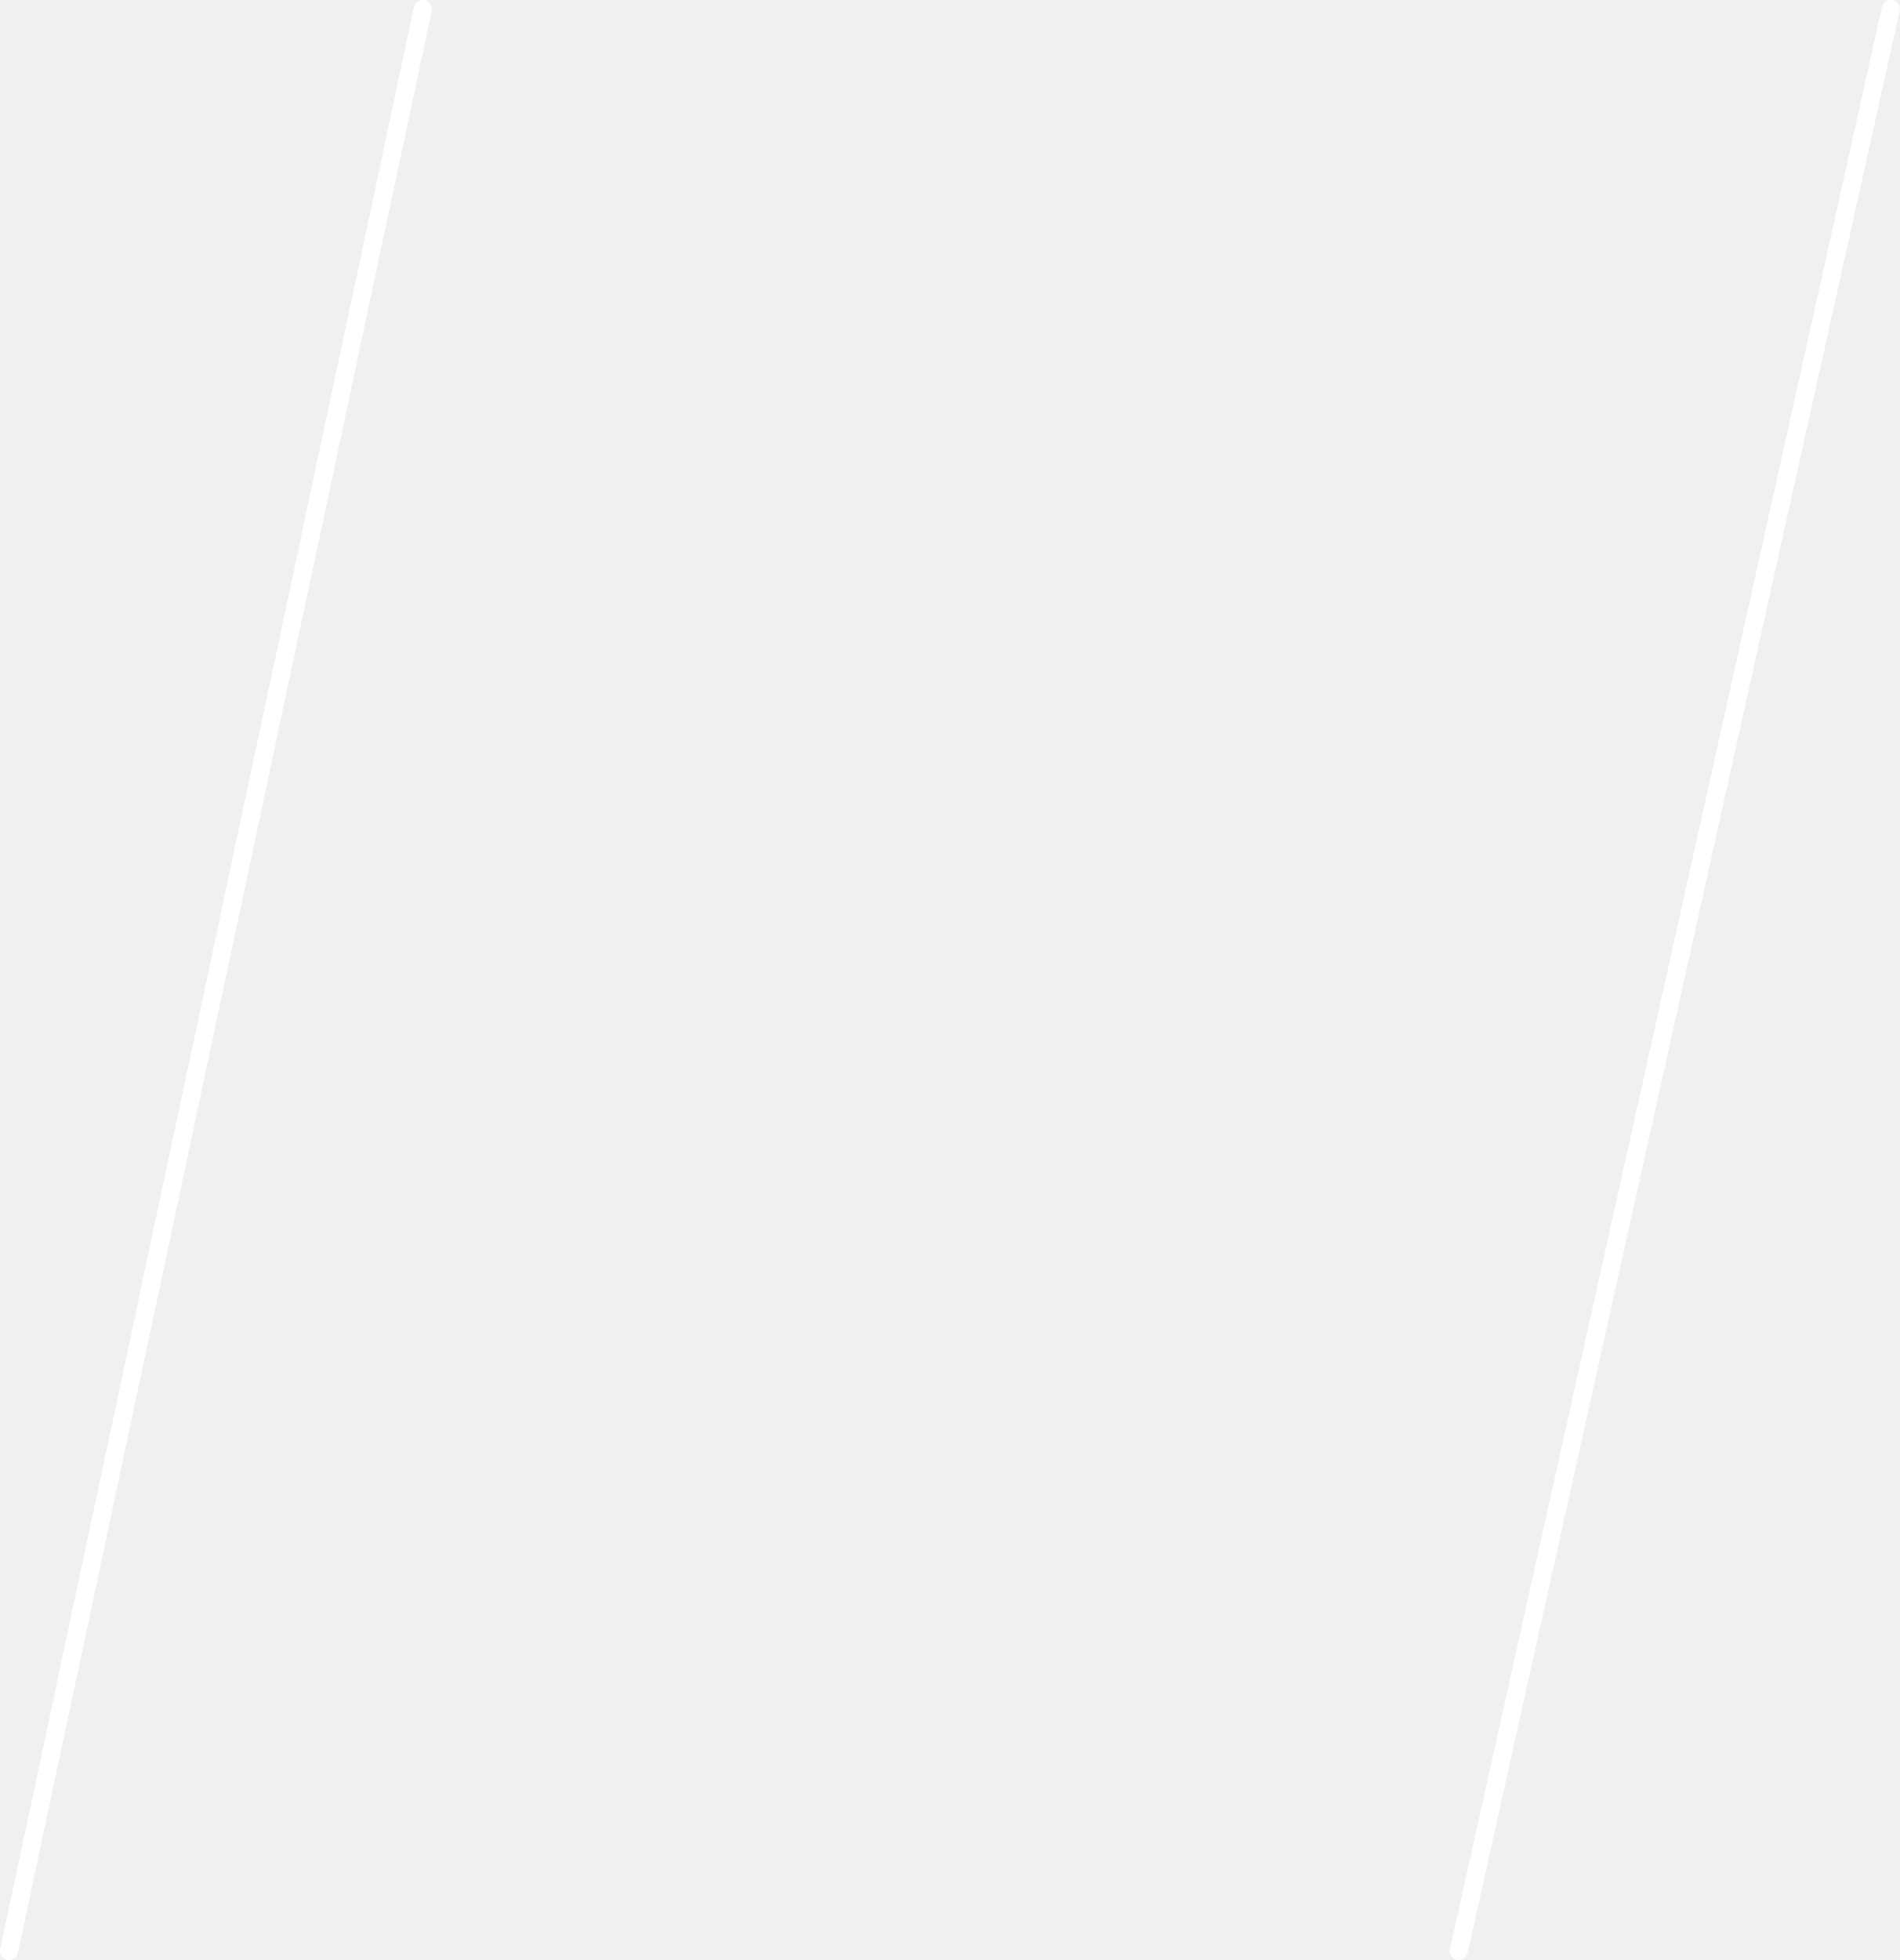
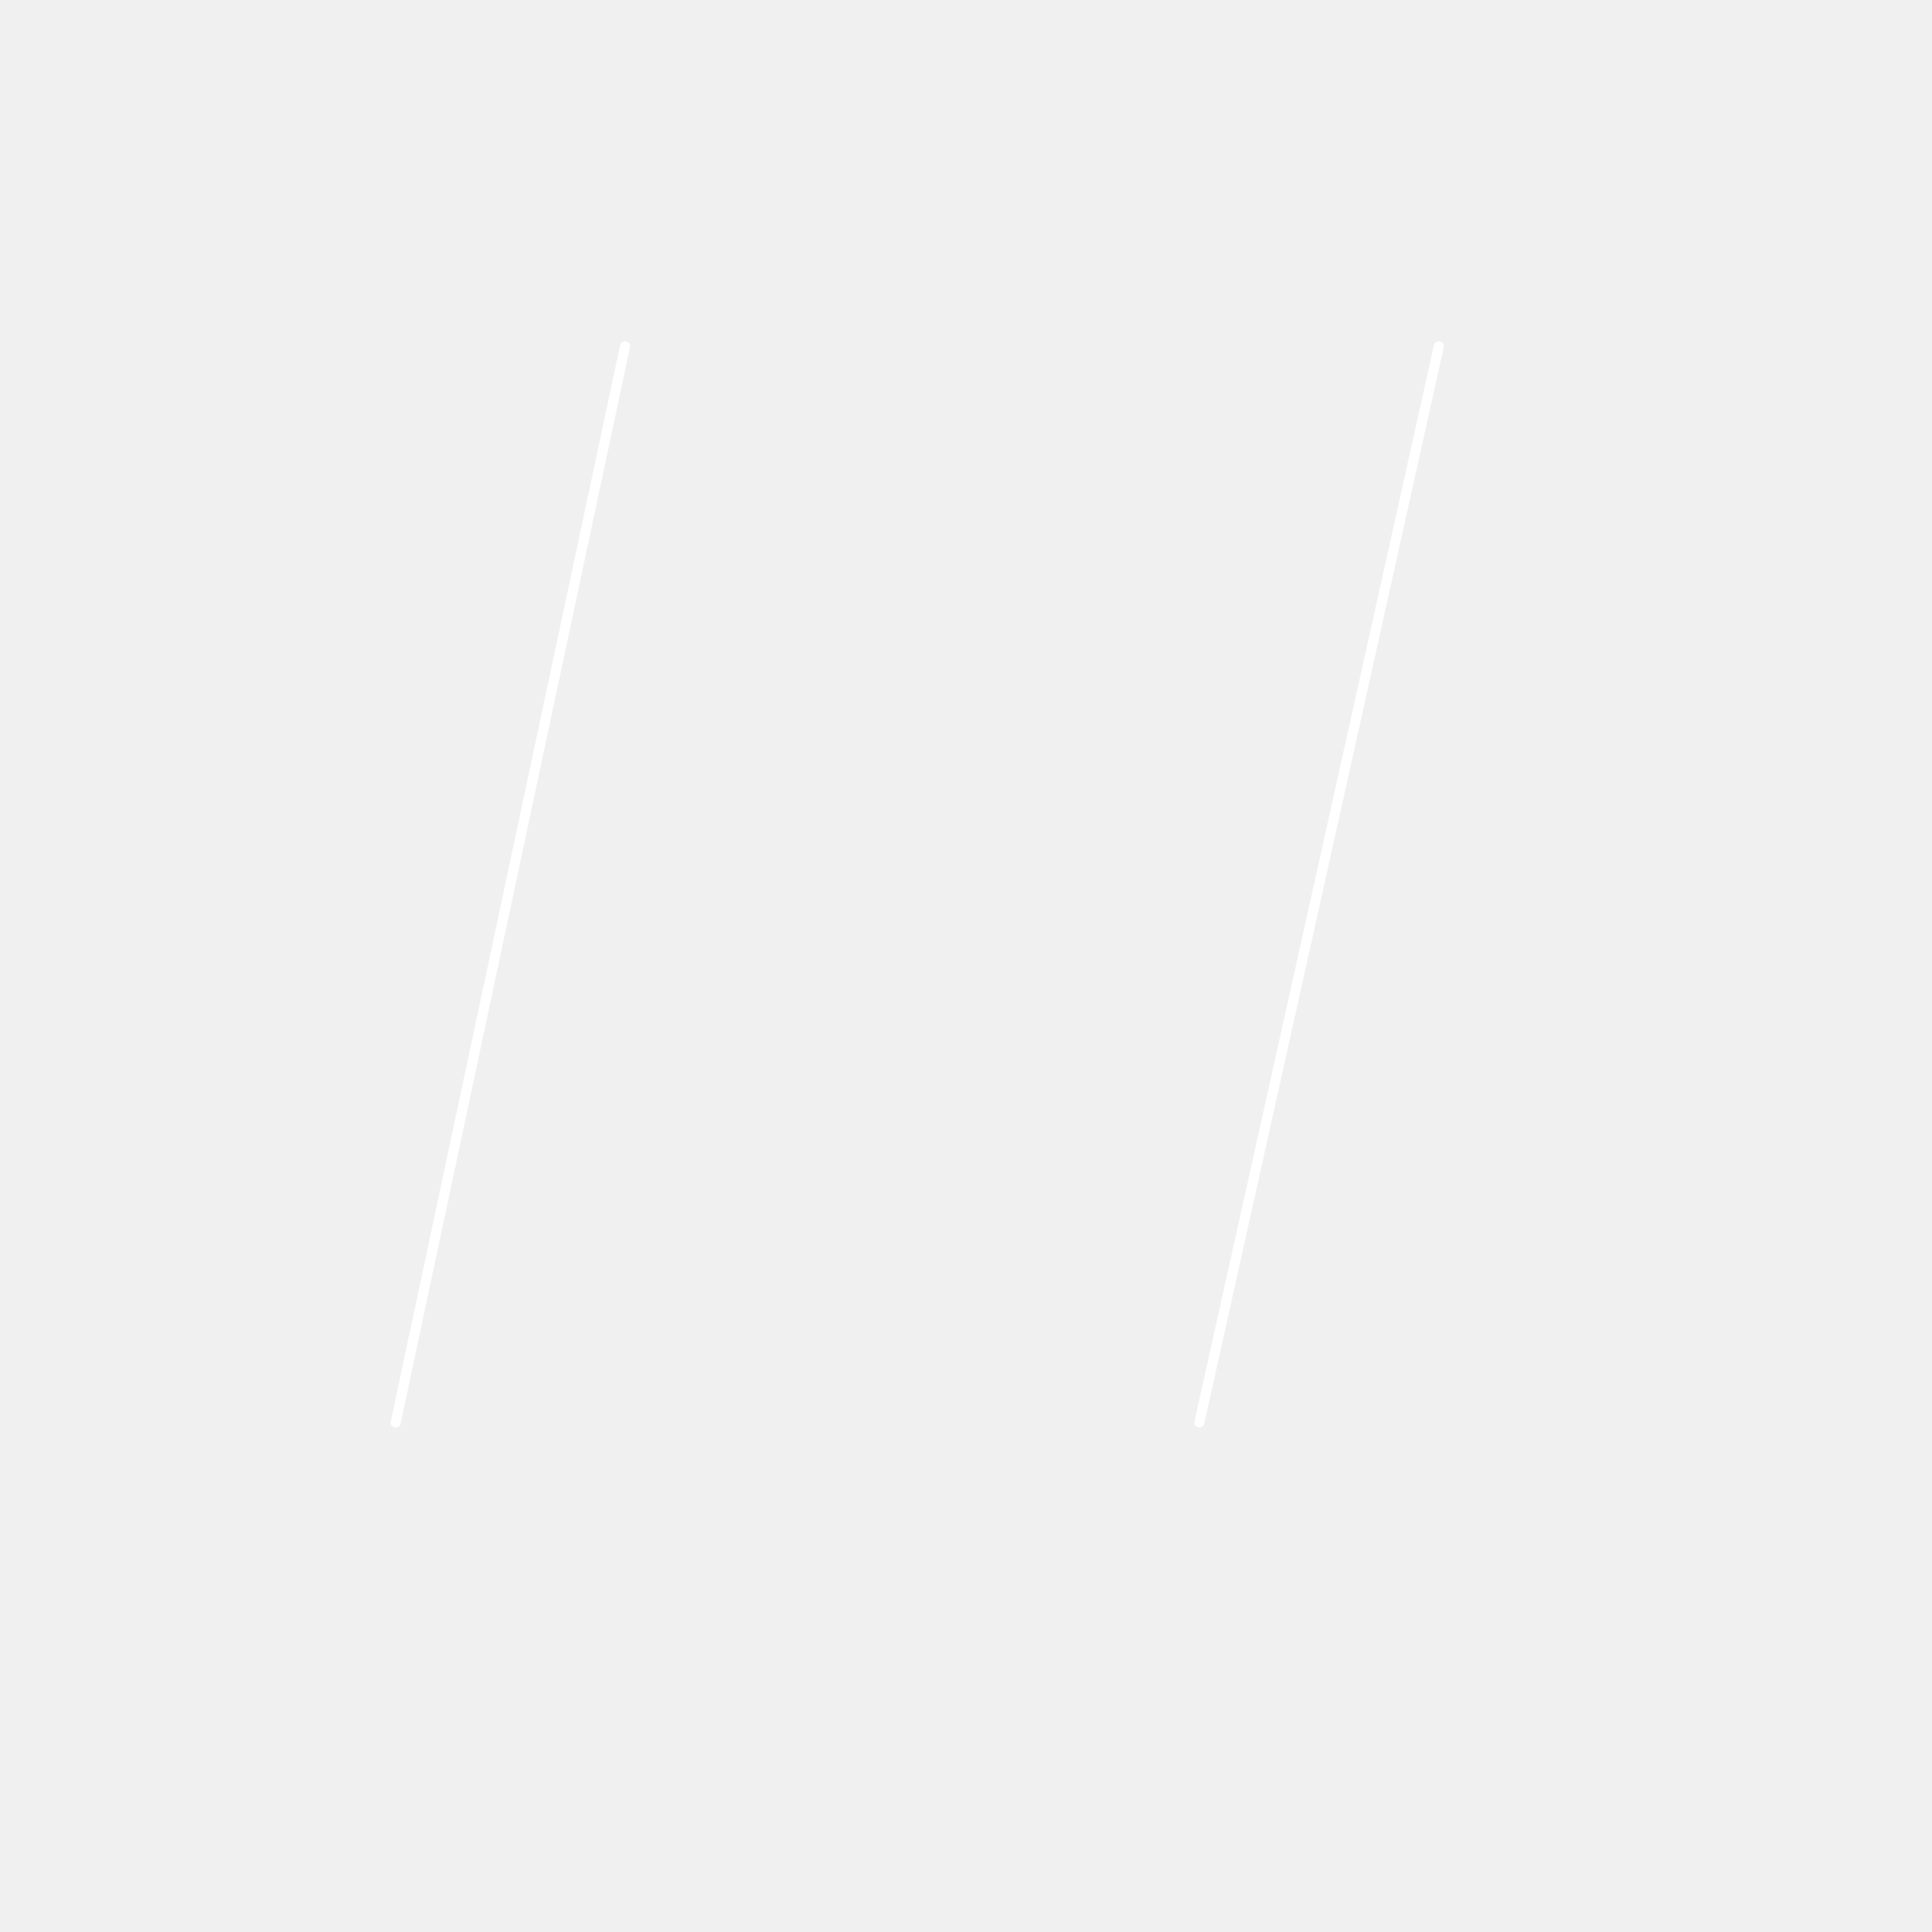
- <svg xmlns="http://www.w3.org/2000/svg" id="Layer_1" data-name="Layer 1" viewBox="0 0 314 323.87">
-   <defs>
-     <style>.cls-1,.cls-2{fill:none;stroke-miterlimit:10;}.cls-1{stroke:#fff;stroke-linecap:round;stroke-width:3px;}.cls-2{stroke:#f7941d;stroke-width:0.5px;}</style>
-   </defs>
-   <line class="cls-1" x1="69.88" y1="1.5" x2="1.5" y2="322.37" />
-   <line class="cls-1" x1="312.5" y1="1.5" x2="241.11" y2="322.37" />
-   <path class="cls-2" d="M370.64,199.3" transform="translate(-116.47 -101.72)" />
-   <path class="cls-2" d="M289.26,199.3" transform="translate(-116.47 -101.72)" />
-   <path class="cls-2" d="M253.57,330.1" transform="translate(-116.47 -101.72)" />
-   <path class="cls-2" d="M172.19,330.1" transform="translate(-116.47 -101.72)" />
+ <svg xmlns="http://www.w3.org/2000/svg" version="1.1" x="0px" y="0px" width="576px" height="576px" viewBox="0 0 576 576" style="enable-background:new 0 0 576 576;" xml:space="preserve">
+   <style type="text/css">
+ 	.st0{display:none;}
+ 	.st1{display:inline;stroke:#000000;stroke-miterlimit:10;}
+ 	.st2{fill:none;}
+ 	.st3{display:none;fill:#ED1C24;}
+ 	.st4{font-family:'RegulatorNova-HeavyItalic';}
+ 	.st5{font-size:400px;}
+ 	.st6{display:none;fill:none;stroke:#FFF200;stroke-width:3;stroke-linecap:round;stroke-miterlimit:10;}
+ 	.st7{fill:none;stroke:#FFFFFF;stroke-width:3;stroke-linecap:round;stroke-miterlimit:10;}
+ 	.st8{display:none;fill:none;stroke:#F7941D;stroke-width:0.5;stroke-miterlimit:10;}
+ 	.st9{display:none;fill:none;stroke:#416CB4;stroke-width:3;stroke-linecap:round;stroke-miterlimit:10;}
+ </style>
+   <g id="Layer_2" class="st0">
+     <rect class="st1" width="576" height="576" />
+   </g>
+   <g id="Layer_1">
+     <rect x="123.24" y="119.82" class="st2" width="356.06" height="336.36" />
+     <text transform="matrix(1 0 0 1 123.2426 392.6151)" class="st3 st4 st5">Z</text>
+     <line class="st6" x1="480.39" y1="328.36" x2="91.58" y2="328.36" />
+     <line class="st6" x1="480.39" y1="394.07" x2="91.58" y2="394.07" />
+     <line class="st6" x1="480.39" y1="200.91" x2="91.58" y2="200.91" />
+     <line class="st6" x1="480.39" y1="135.13" x2="91.58" y2="135.13" />
+     <line class="st7" x1="186.35" y1="103.22" x2="117.97" y2="424.09" />
+     <line class="st7" x1="428.97" y1="103.22" x2="357.58" y2="424.09" />
+     <path class="st8" d="M370.64,199.3" />
+     <path class="st8" d="M289.26,199.3" />
+     <path class="st8" d="M253.57,330.1" />
+     <path class="st8" d="M172.19,330.1" />
+     <line class="st9" x1="174.39" y1="424.91" x2="456.53" y2="104.04" />
+     <line class="st9" x1="87.81" y1="423.04" x2="374.19" y2="102.17" />
+   </g>
</svg>
